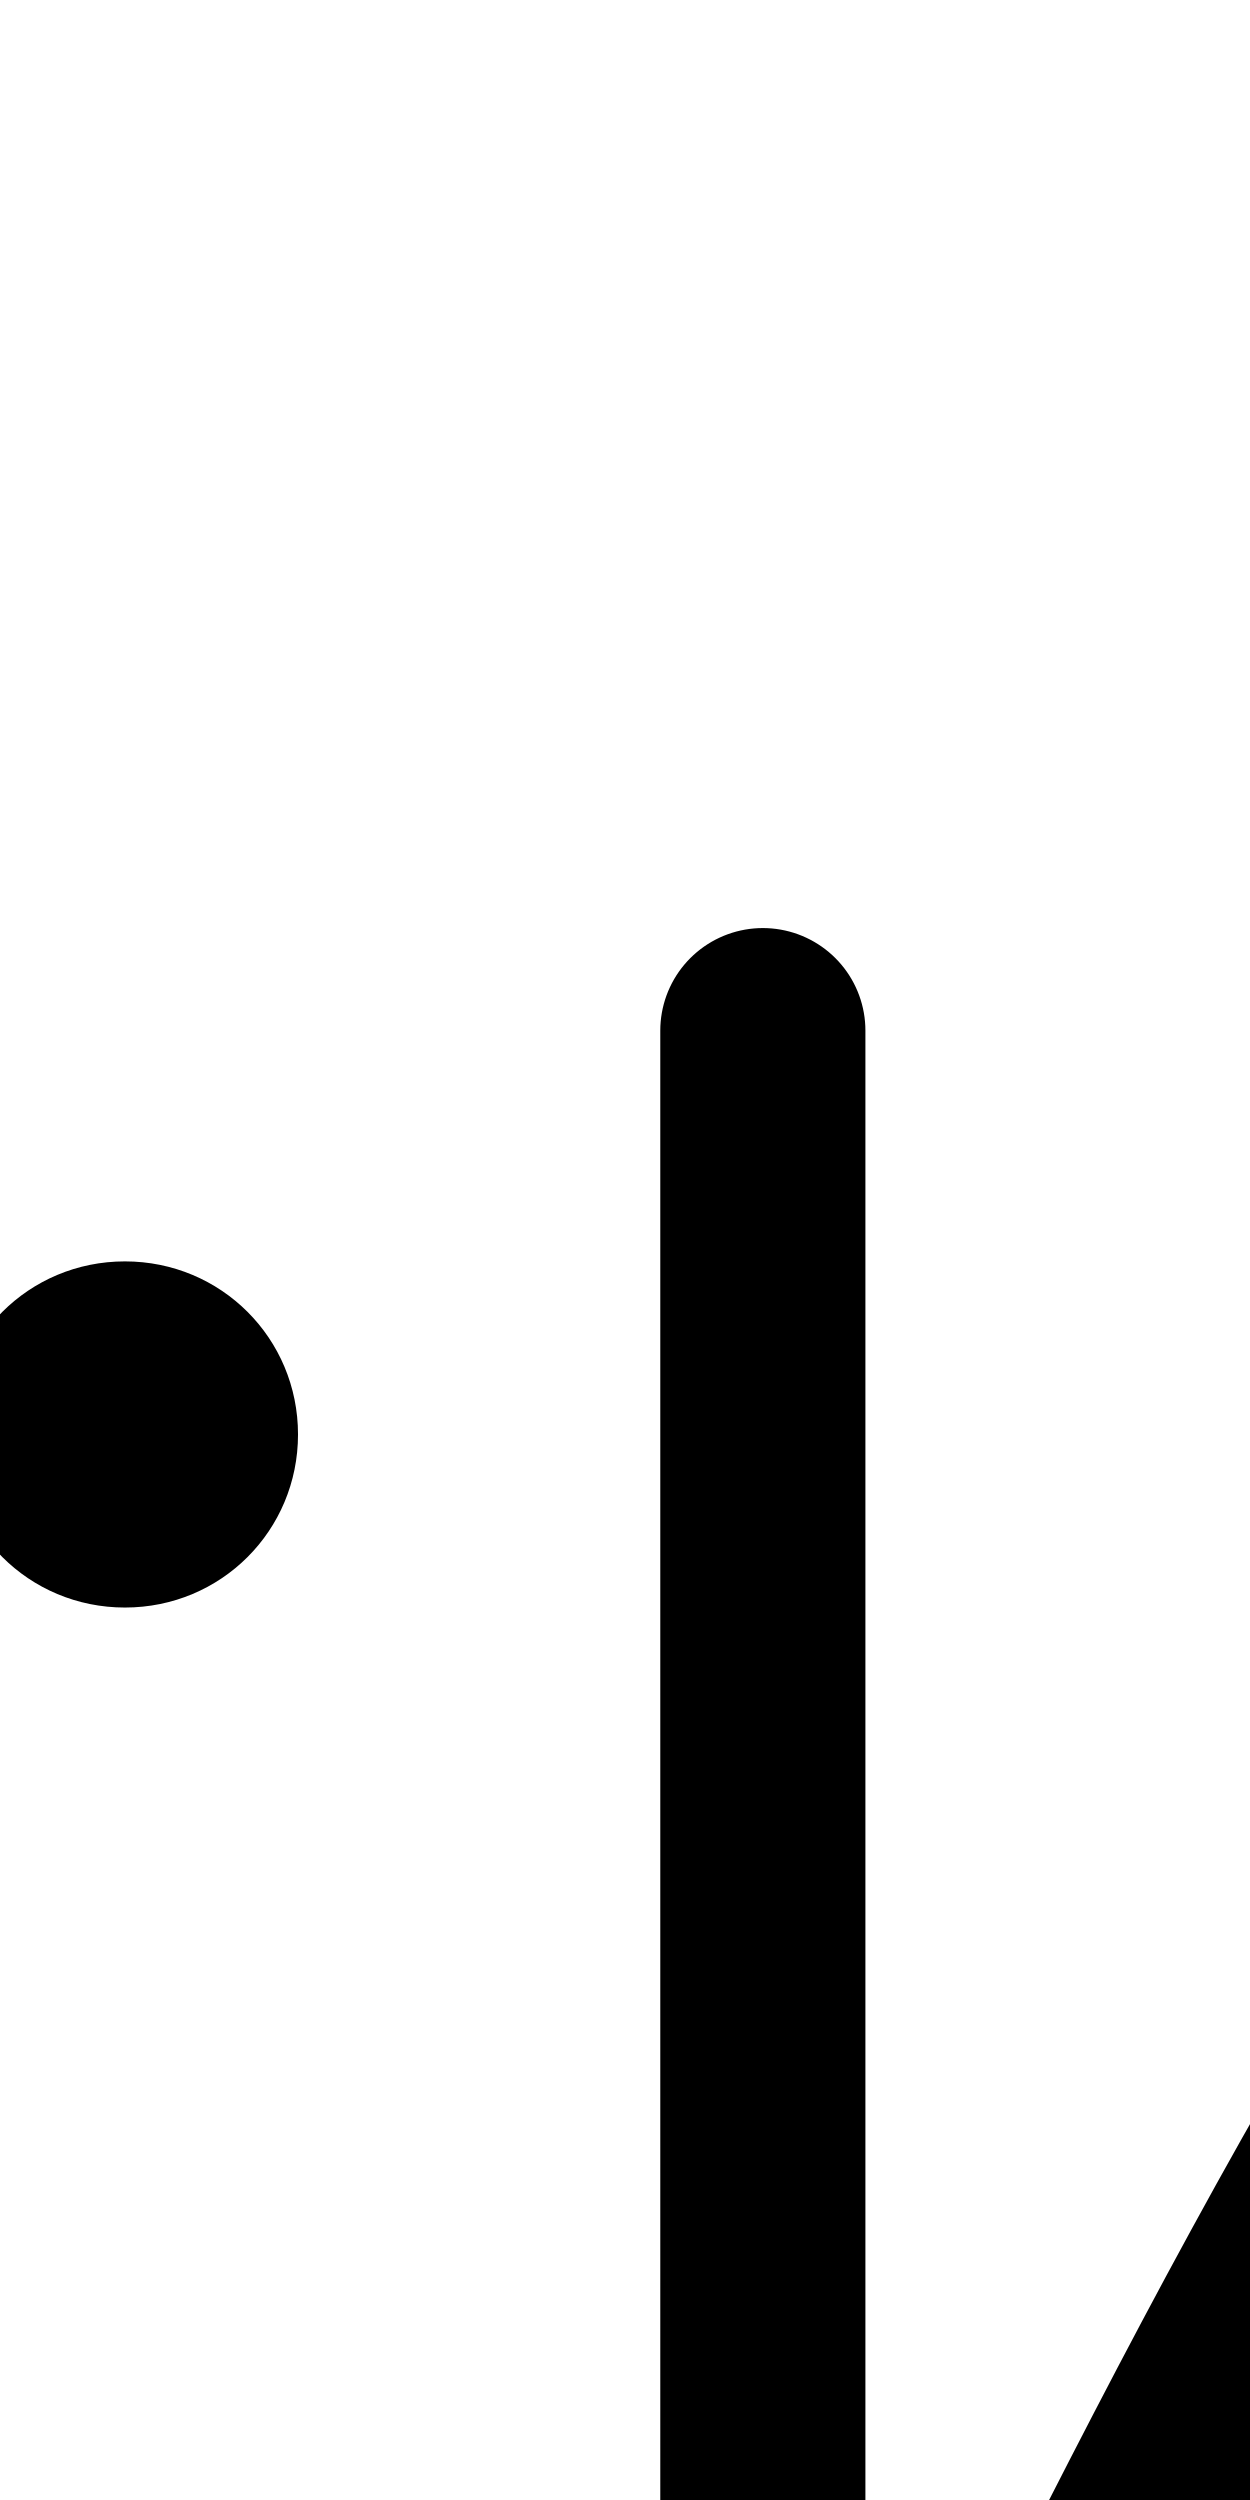
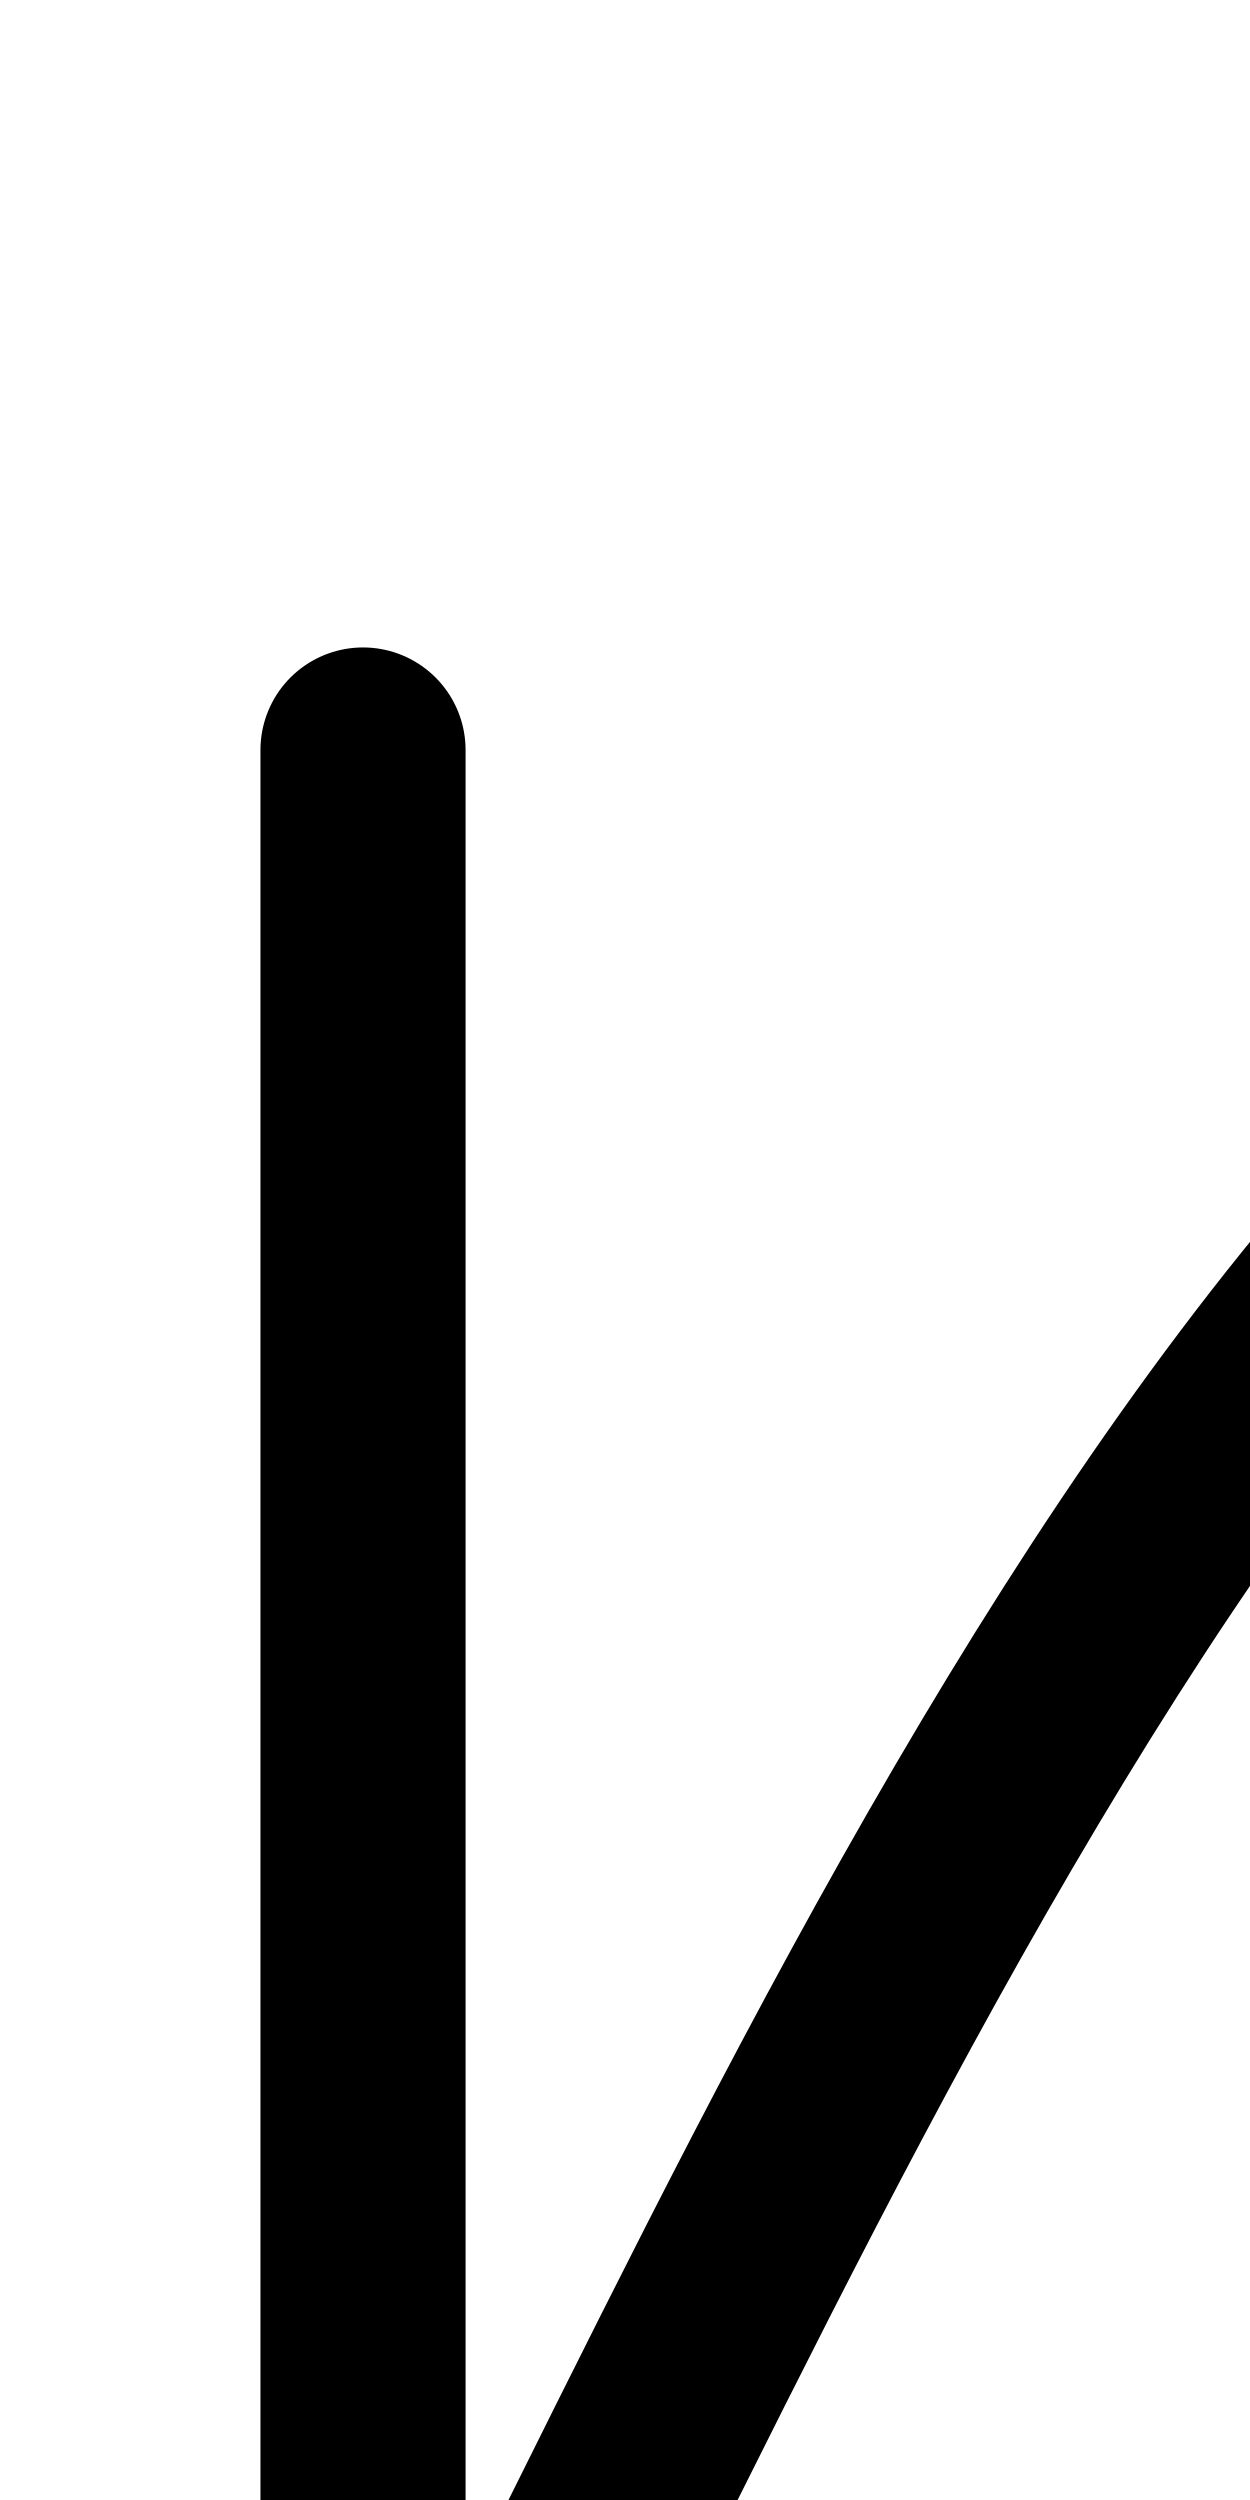
<svg xmlns="http://www.w3.org/2000/svg" version="1.1" viewBox="-10 0 500 1000" id="svg2" width="500" height="1000">
  <defs id="defs10" />
  <g id="g4720" transform="matrix(1.0663,0,0,-1.0663,68.33568,1499.684)" style="opacity:0.451" />
  <g transform="matrix(1,0,0,-1,0,1418)" id="g4" />
-   <path style="opacity:1;fill:none;fill-rule:evenodd;stroke:#000000;stroke-width:82.051;stroke-linecap:round;stroke-linejoin:round;stroke-miterlimit:4;stroke-dasharray:none;stroke-opacity:1" d="m 295.138,412.249 v 902.563 c 162.27,-290.65 369.297,-864.212 733.159,-902.563 161.353,-13.149 309.831,51.867 309.831,250 0,198.133 -148.74,266.046 -263.677,250" id="path4732" />
-   <g transform="matrix(1,0,0,-1,-509.1554,1809.288)" id="g4-0">
-     <path style="fill:currentColor;stroke-width:0.641" d="m 479.898,1235.501 c 0,38.462 30.769,69.231 69.231,69.231 38.462,0 69.231,-30.769 69.231,-69.231 0,-38.462 -30.769,-69.231 -69.231,-69.231 -38.462,0 -69.231,30.769 -69.231,69.231 z" id="path6" />
-   </g>
+   <path style="fill:none;fill-rule:evenodd;stroke:#000000;stroke-width:82.051;stroke-linecap:round;stroke-linejoin:round;stroke-miterlimit:4;stroke-dasharray:none;stroke-opacity:1" d="m 135.207,300.001 v 902.563 c 162.27,-290.65 369.297,-864.212 733.159,-902.563 161.353,-13.149 309.831,51.867 309.831,250 0,198.133 -148.74,266.046 -263.677,250" id="path4732" />
</svg>
